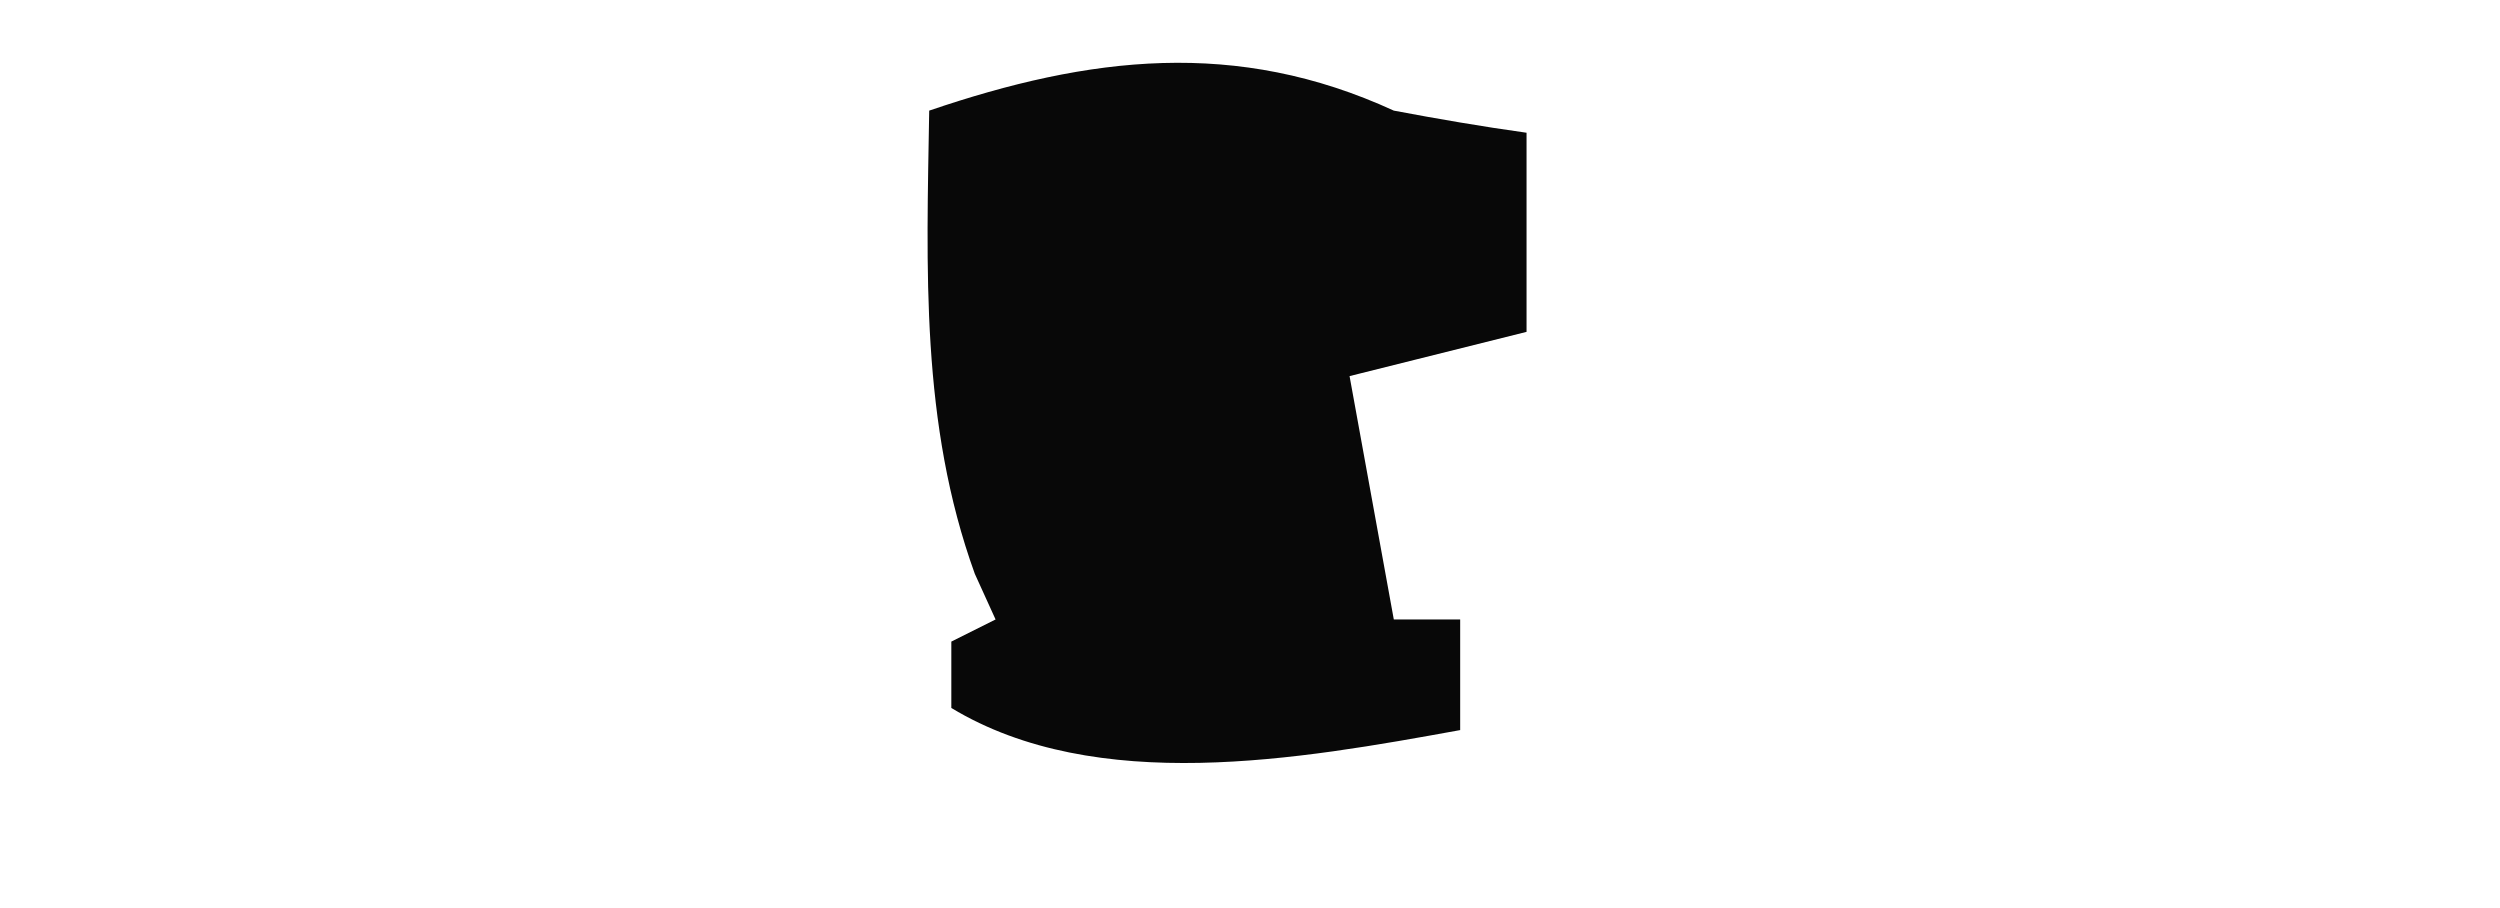
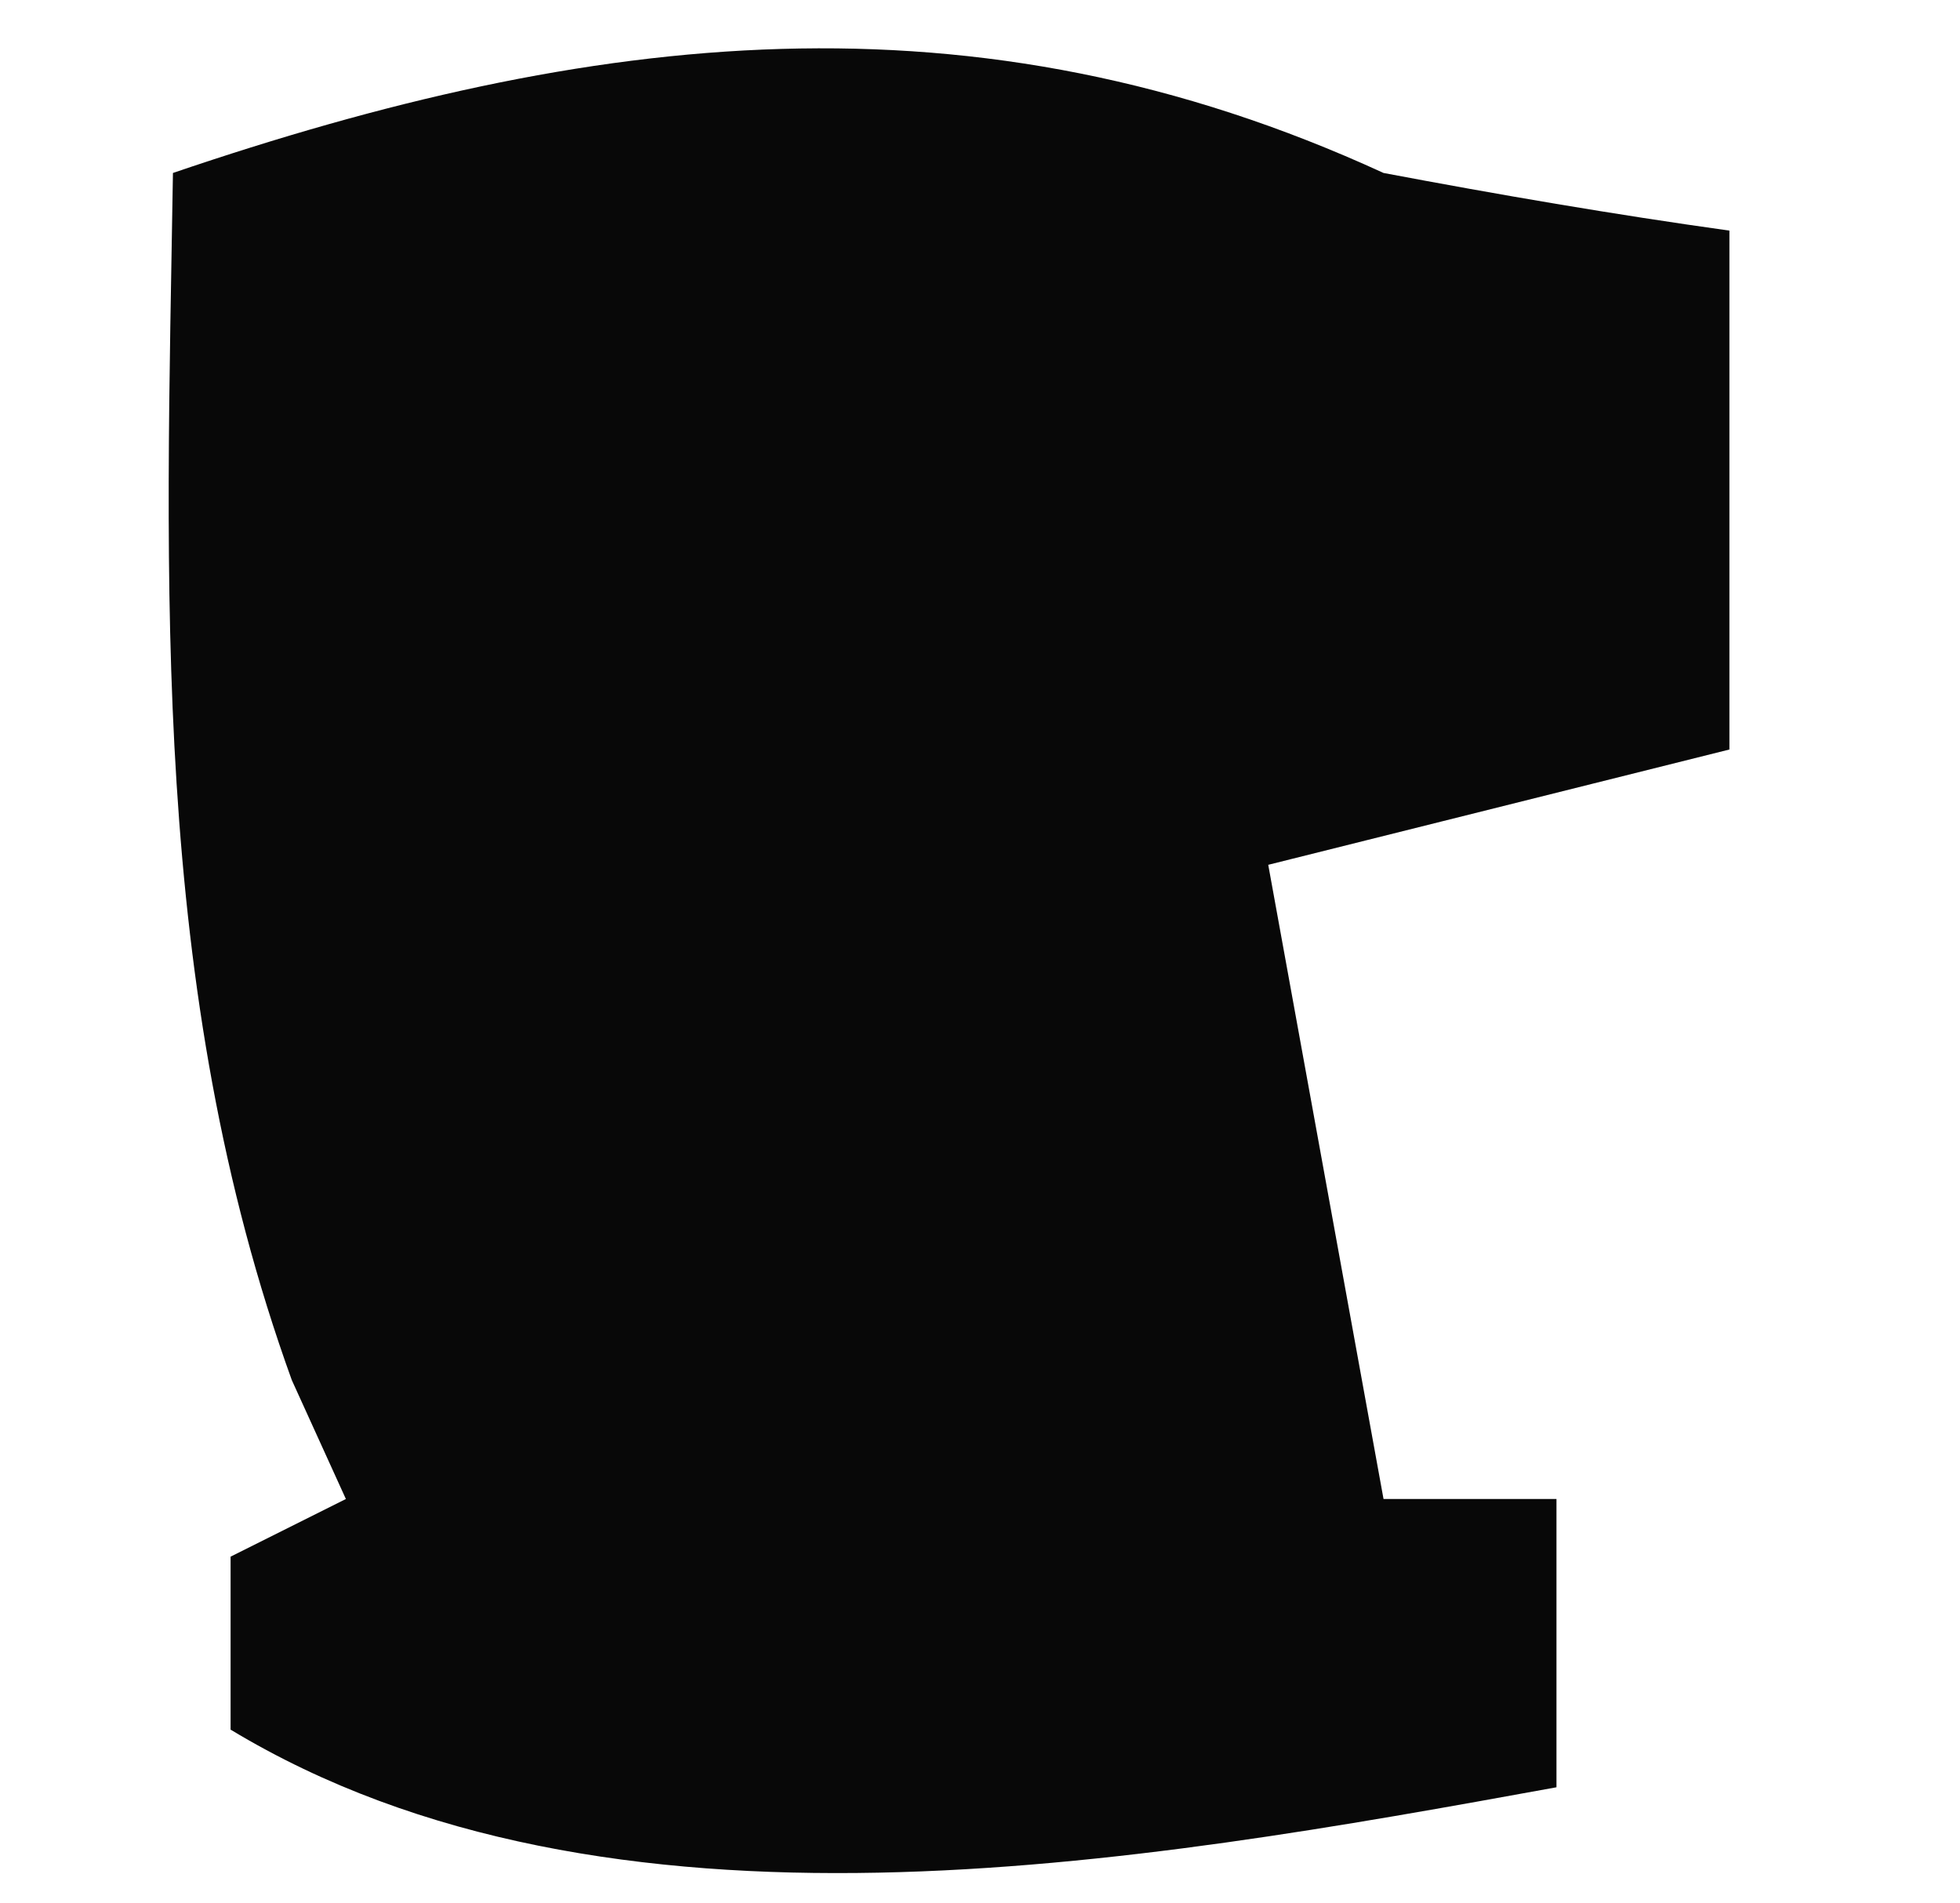
- <svg xmlns="http://www.w3.org/2000/svg" version="1.1" width="113" height="41">
-   <path d="M0 0 C1.992 0.376 3.992 0.72 6 1 C6 3.97 6 6.94 6 10 C3.36 10.66 0.72 11.32 -2 12 C-1.34 15.63 -0.68 19.26 0 23 C0.99 23 1.98 23 3 23 C3 24.65 3 26.3 3 28 C-4.263 29.321 -13.438 30.962 -20 27 C-20 26.01 -20 25.02 -20 24 C-19.34 23.67 -18.68 23.34 -18 23 C-18.309 22.319 -18.619 21.639 -18.938 20.938 C-21.402 14.124 -21.116 7.145 -21 0 C-13.754 -2.467 -7.116 -3.27 0 0 Z " fill="#080808" transform="translate(63,5)" />
+ <svg xmlns="http://www.w3.org/2000/svg" version="1.1" width="34" height="33">
+   <path d="M0 0 C1.992 0.376 3.992 0.72 6 1 C6 3.97 6 6.94 6 10 C3.36 10.66 0.72 11.32 -2 12 C-1.34 15.63 -0.68 19.26 0 23 C0.99 23 1.98 23 3 23 C3 24.65 3 26.3 3 28 C-4.263 29.321 -13.438 30.962 -20 27 C-20 26.01 -20 25.02 -20 24 C-19.34 23.67 -18.68 23.34 -18 23 C-18.309 22.319 -18.619 21.639 -18.938 20.938 C-21.402 14.124 -21.116 7.145 -21 0 C-13.754 -2.467 -7.116 -3.27 0 0 Z " fill="#080808" transform="translate(24,3)" />
</svg>
